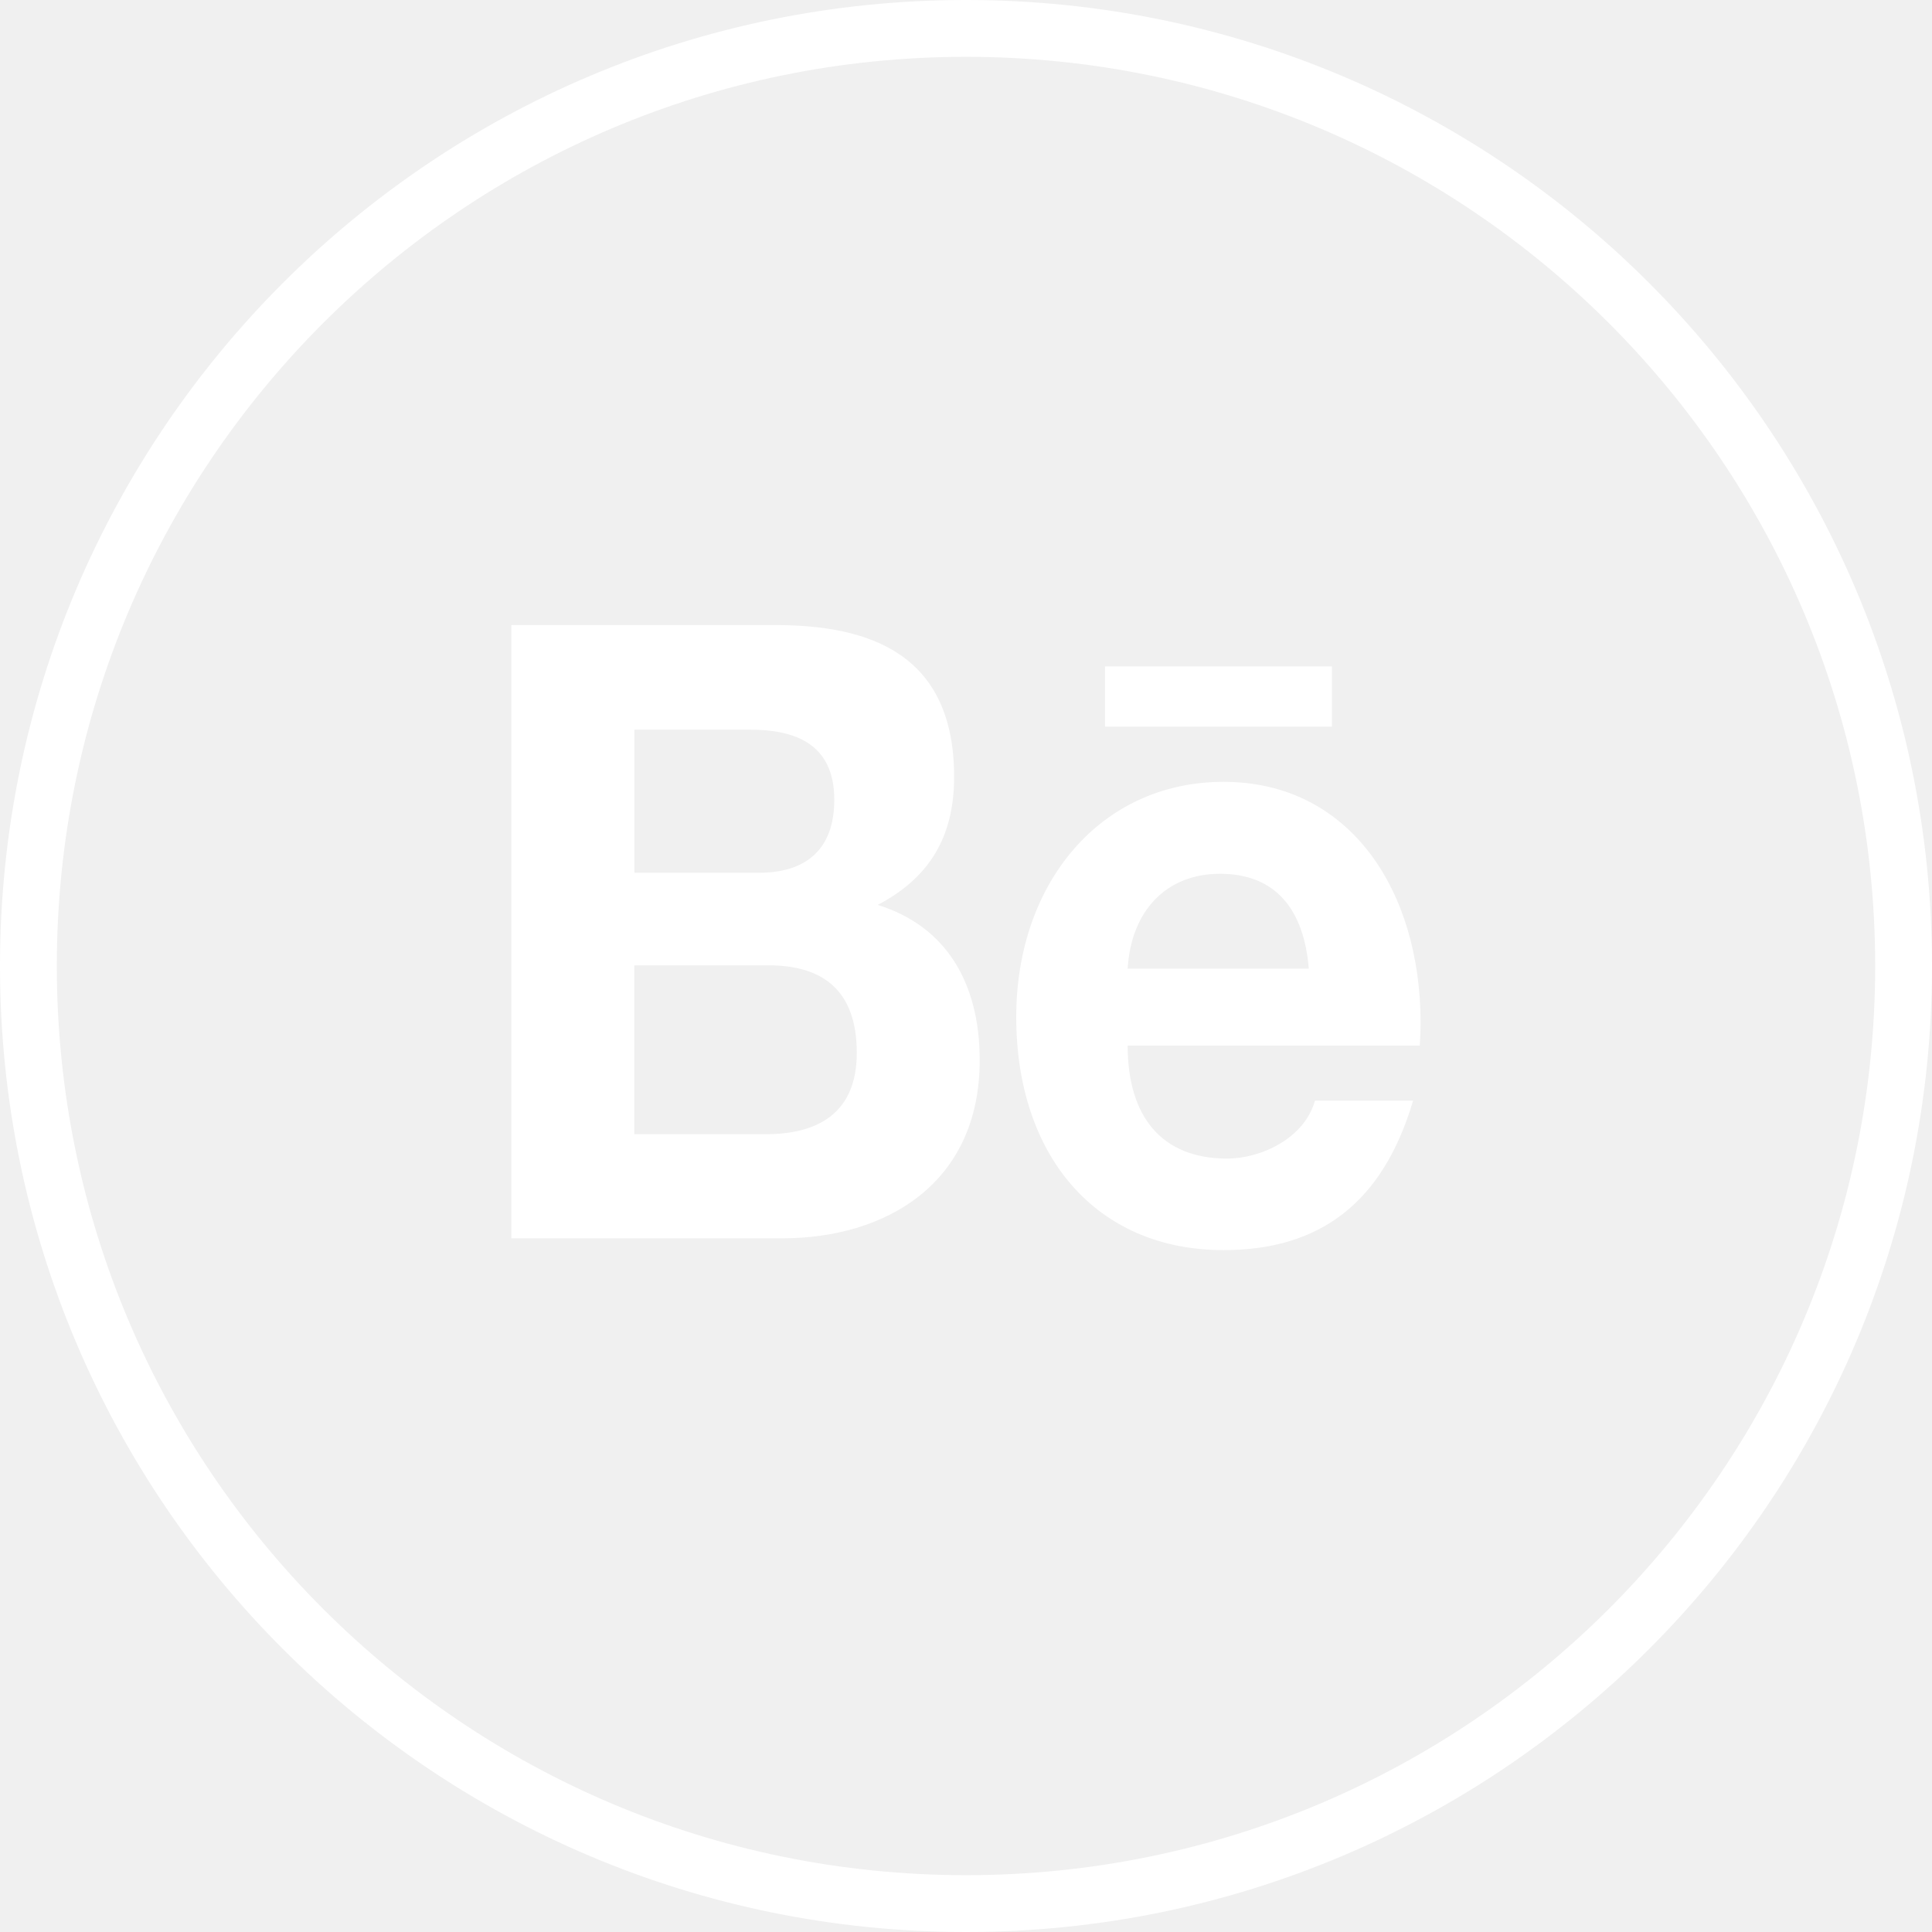
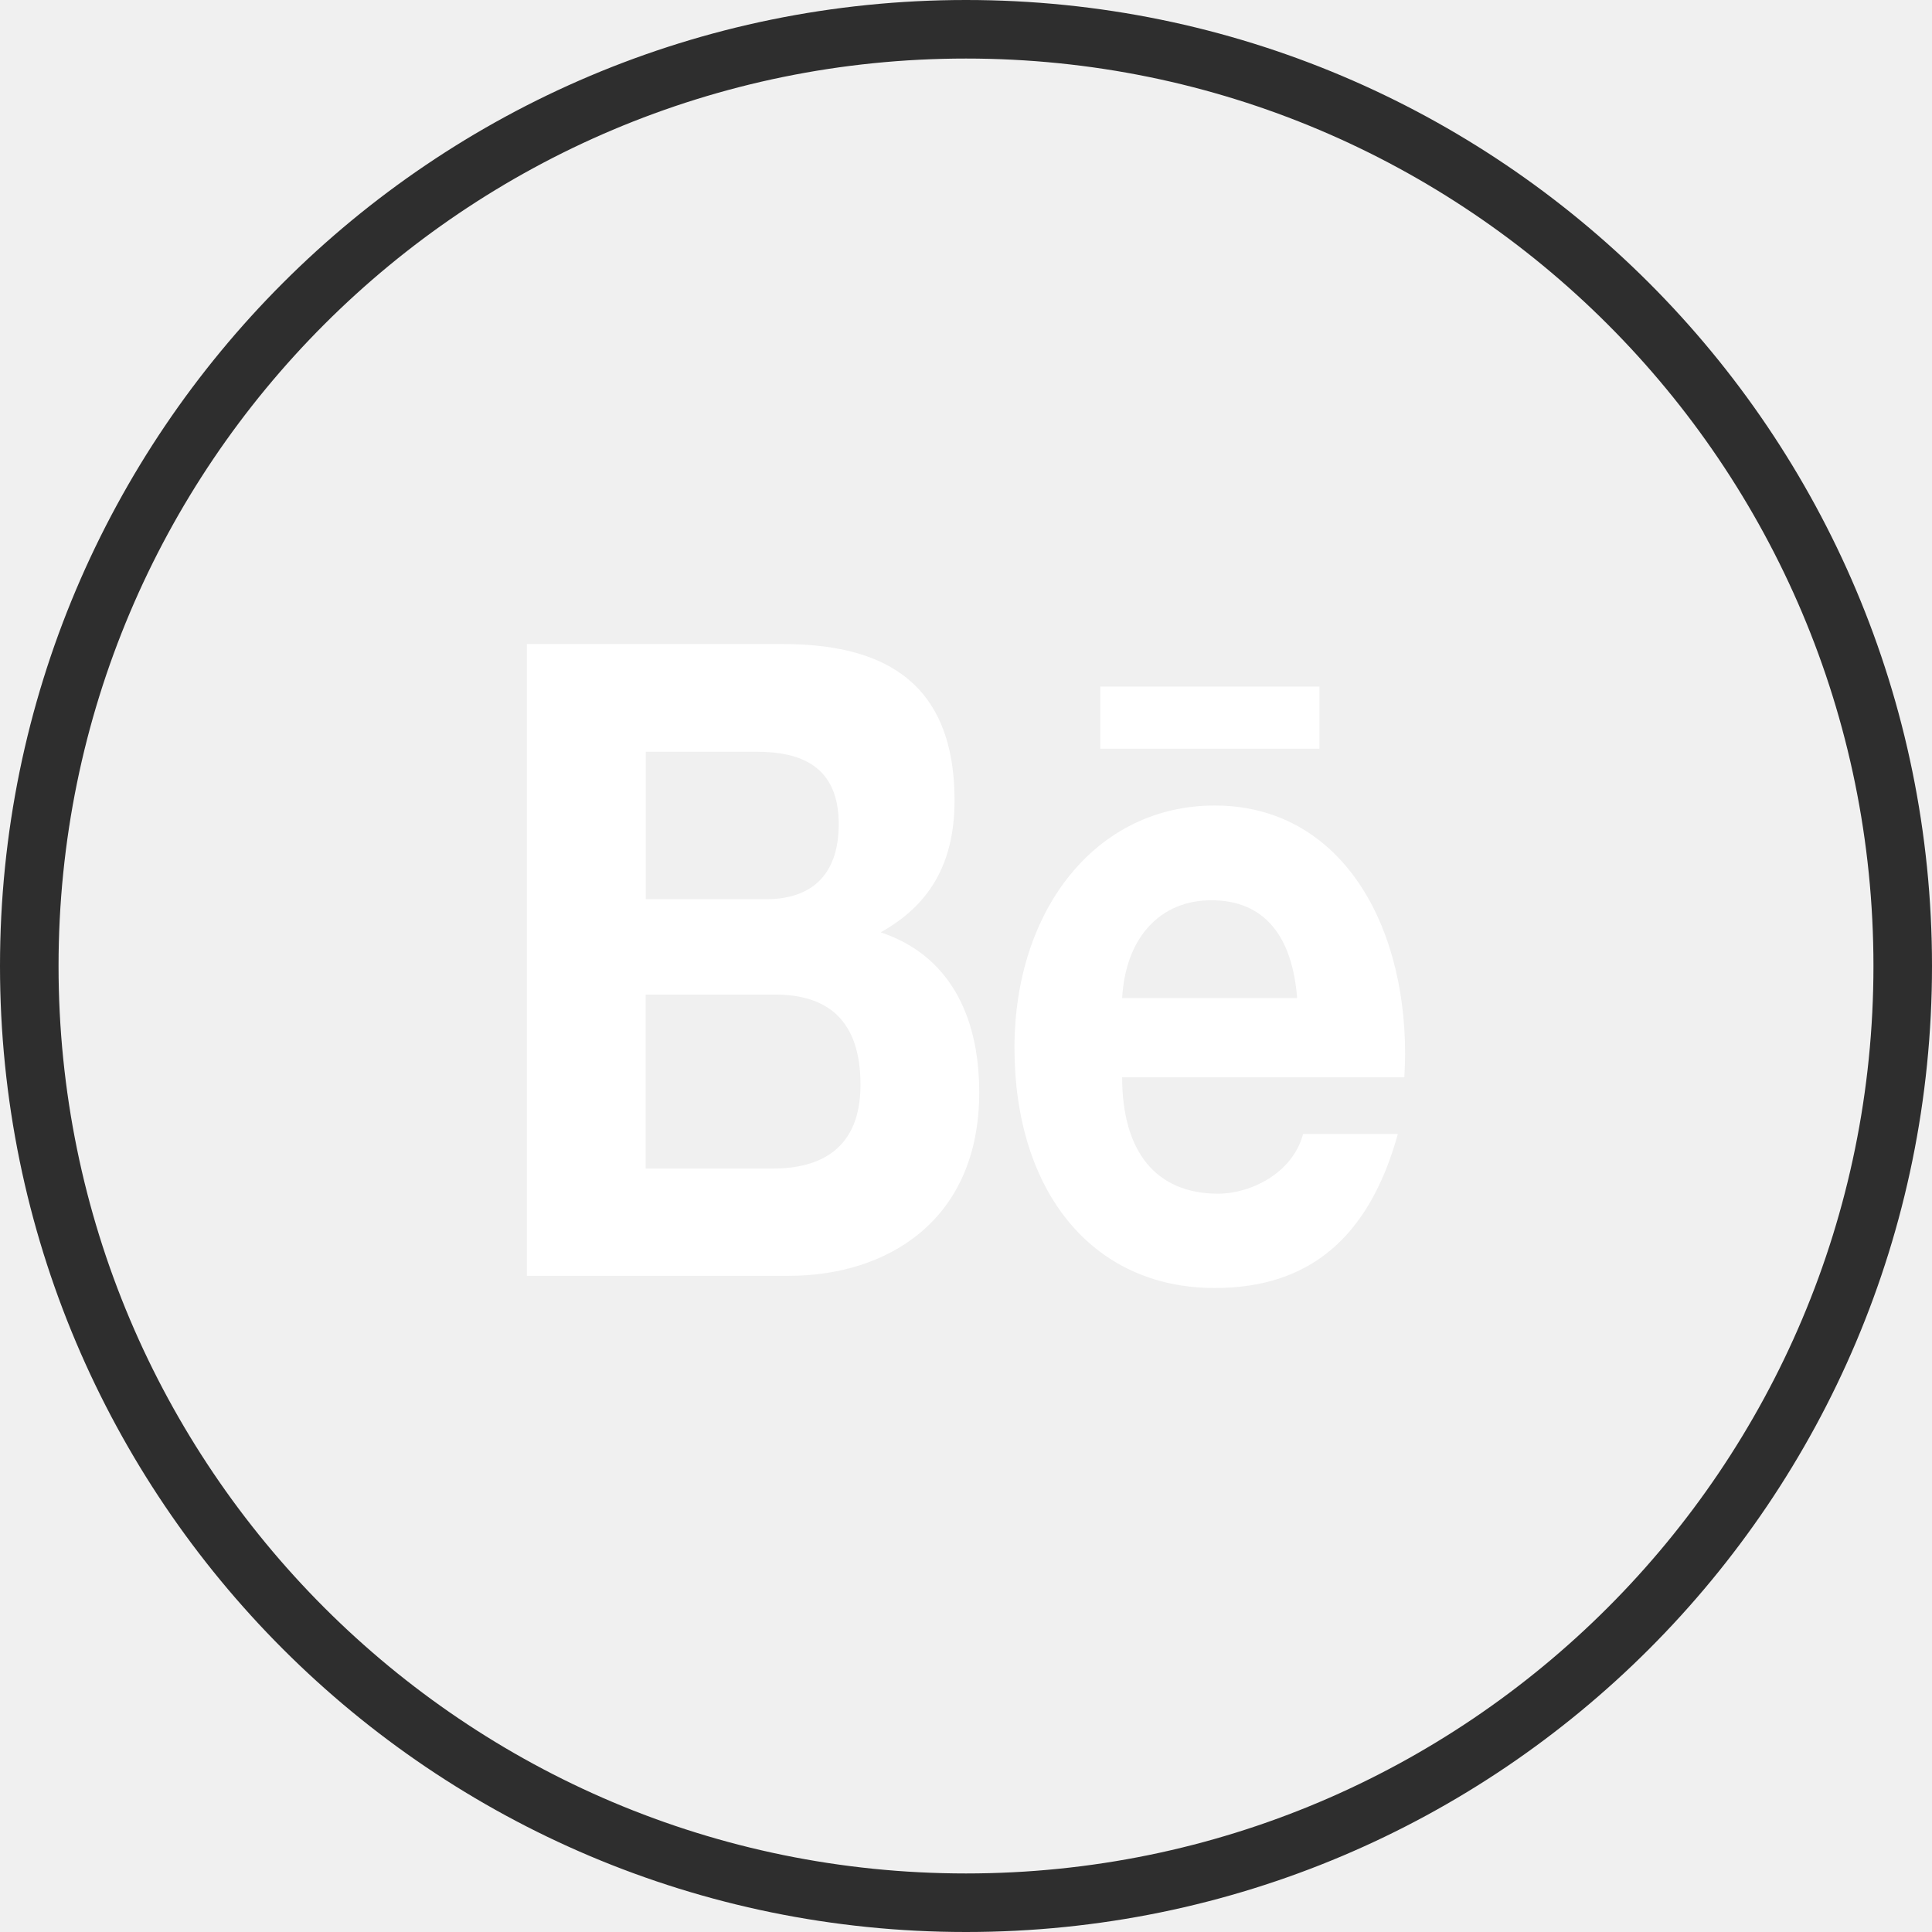
- <svg xmlns="http://www.w3.org/2000/svg" width="34" height="34" viewBox="0 0 34 34" fill="none">
-   <path d="M19.447 11.728H23.439V12.788H19.447V11.728ZM15.446 15.925C16.329 15.462 16.791 14.759 16.791 13.672C16.791 11.522 15.33 11 13.643 11H9V21.792H13.773C15.562 21.792 17.241 20.849 17.241 18.658C17.241 17.303 16.657 16.302 15.446 15.925V15.925ZM11.165 12.841H13.197C13.979 12.841 14.682 13.08 14.682 14.075C14.682 14.991 14.135 15.359 13.361 15.359H11.165V12.841ZM13.477 19.96H11.163V16.988H13.523C14.475 16.988 15.078 17.424 15.078 18.528C15.078 19.616 14.359 19.96 13.477 19.96V19.96ZM25 17.998C25 15.686 23.765 13.759 21.532 13.759C19.36 13.759 17.884 15.55 17.884 17.897C17.884 20.33 19.282 22 21.532 22C23.235 22 24.338 21.161 24.868 19.37H23.141C22.953 20.038 22.188 20.389 21.594 20.389C20.445 20.389 19.845 19.653 19.845 18.401H24.986C24.992 18.272 25 18.136 25 17.998V17.998ZM19.845 17.047C19.907 16.019 20.533 15.377 21.47 15.377C22.454 15.377 22.947 16.01 23.033 17.047H19.845Z" fill="white" />
-   <circle cx="17" cy="17" r="16.5" stroke="white" />
+ <svg xmlns="http://www.w3.org/2000/svg" width="33" height="33" viewBox="0 0 33 33" fill="none">
+   <path d="M18.794 11.728H22.537V12.788H18.794V11.728ZM15.043 15.925C15.87 15.462 16.304 14.759 16.304 13.672C16.304 11.522 14.934 11 13.353 11H9V21.792H13.475C15.152 21.792 16.726 20.849 16.726 18.658C16.726 17.303 16.178 16.302 15.043 15.925ZM11.03 12.841H12.934C13.668 12.841 14.326 13.08 14.326 14.075C14.326 14.991 13.814 15.359 13.088 15.359H11.03V12.841ZM13.197 19.96H11.028V16.988H13.24C14.133 16.988 14.698 17.424 14.698 18.528C14.698 19.616 14.024 19.96 13.197 19.96ZM24 17.998C24 15.686 22.842 13.759 20.749 13.759C18.713 13.759 17.328 15.55 17.328 17.897C17.328 20.33 18.64 22 20.749 22C22.345 22 23.379 21.161 23.876 19.37H22.257C22.081 20.038 21.364 20.389 20.807 20.389C19.73 20.389 19.167 19.653 19.167 18.401H23.987C23.992 18.272 24 18.136 24 17.998ZM19.167 17.047C19.225 16.019 19.812 15.377 20.69 15.377C21.613 15.377 22.075 16.01 22.156 17.047H19.167Z" fill="white" />
+   <circle cx="16.5" cy="16.5" r="16" stroke="#2E2E2E" />
</svg>
